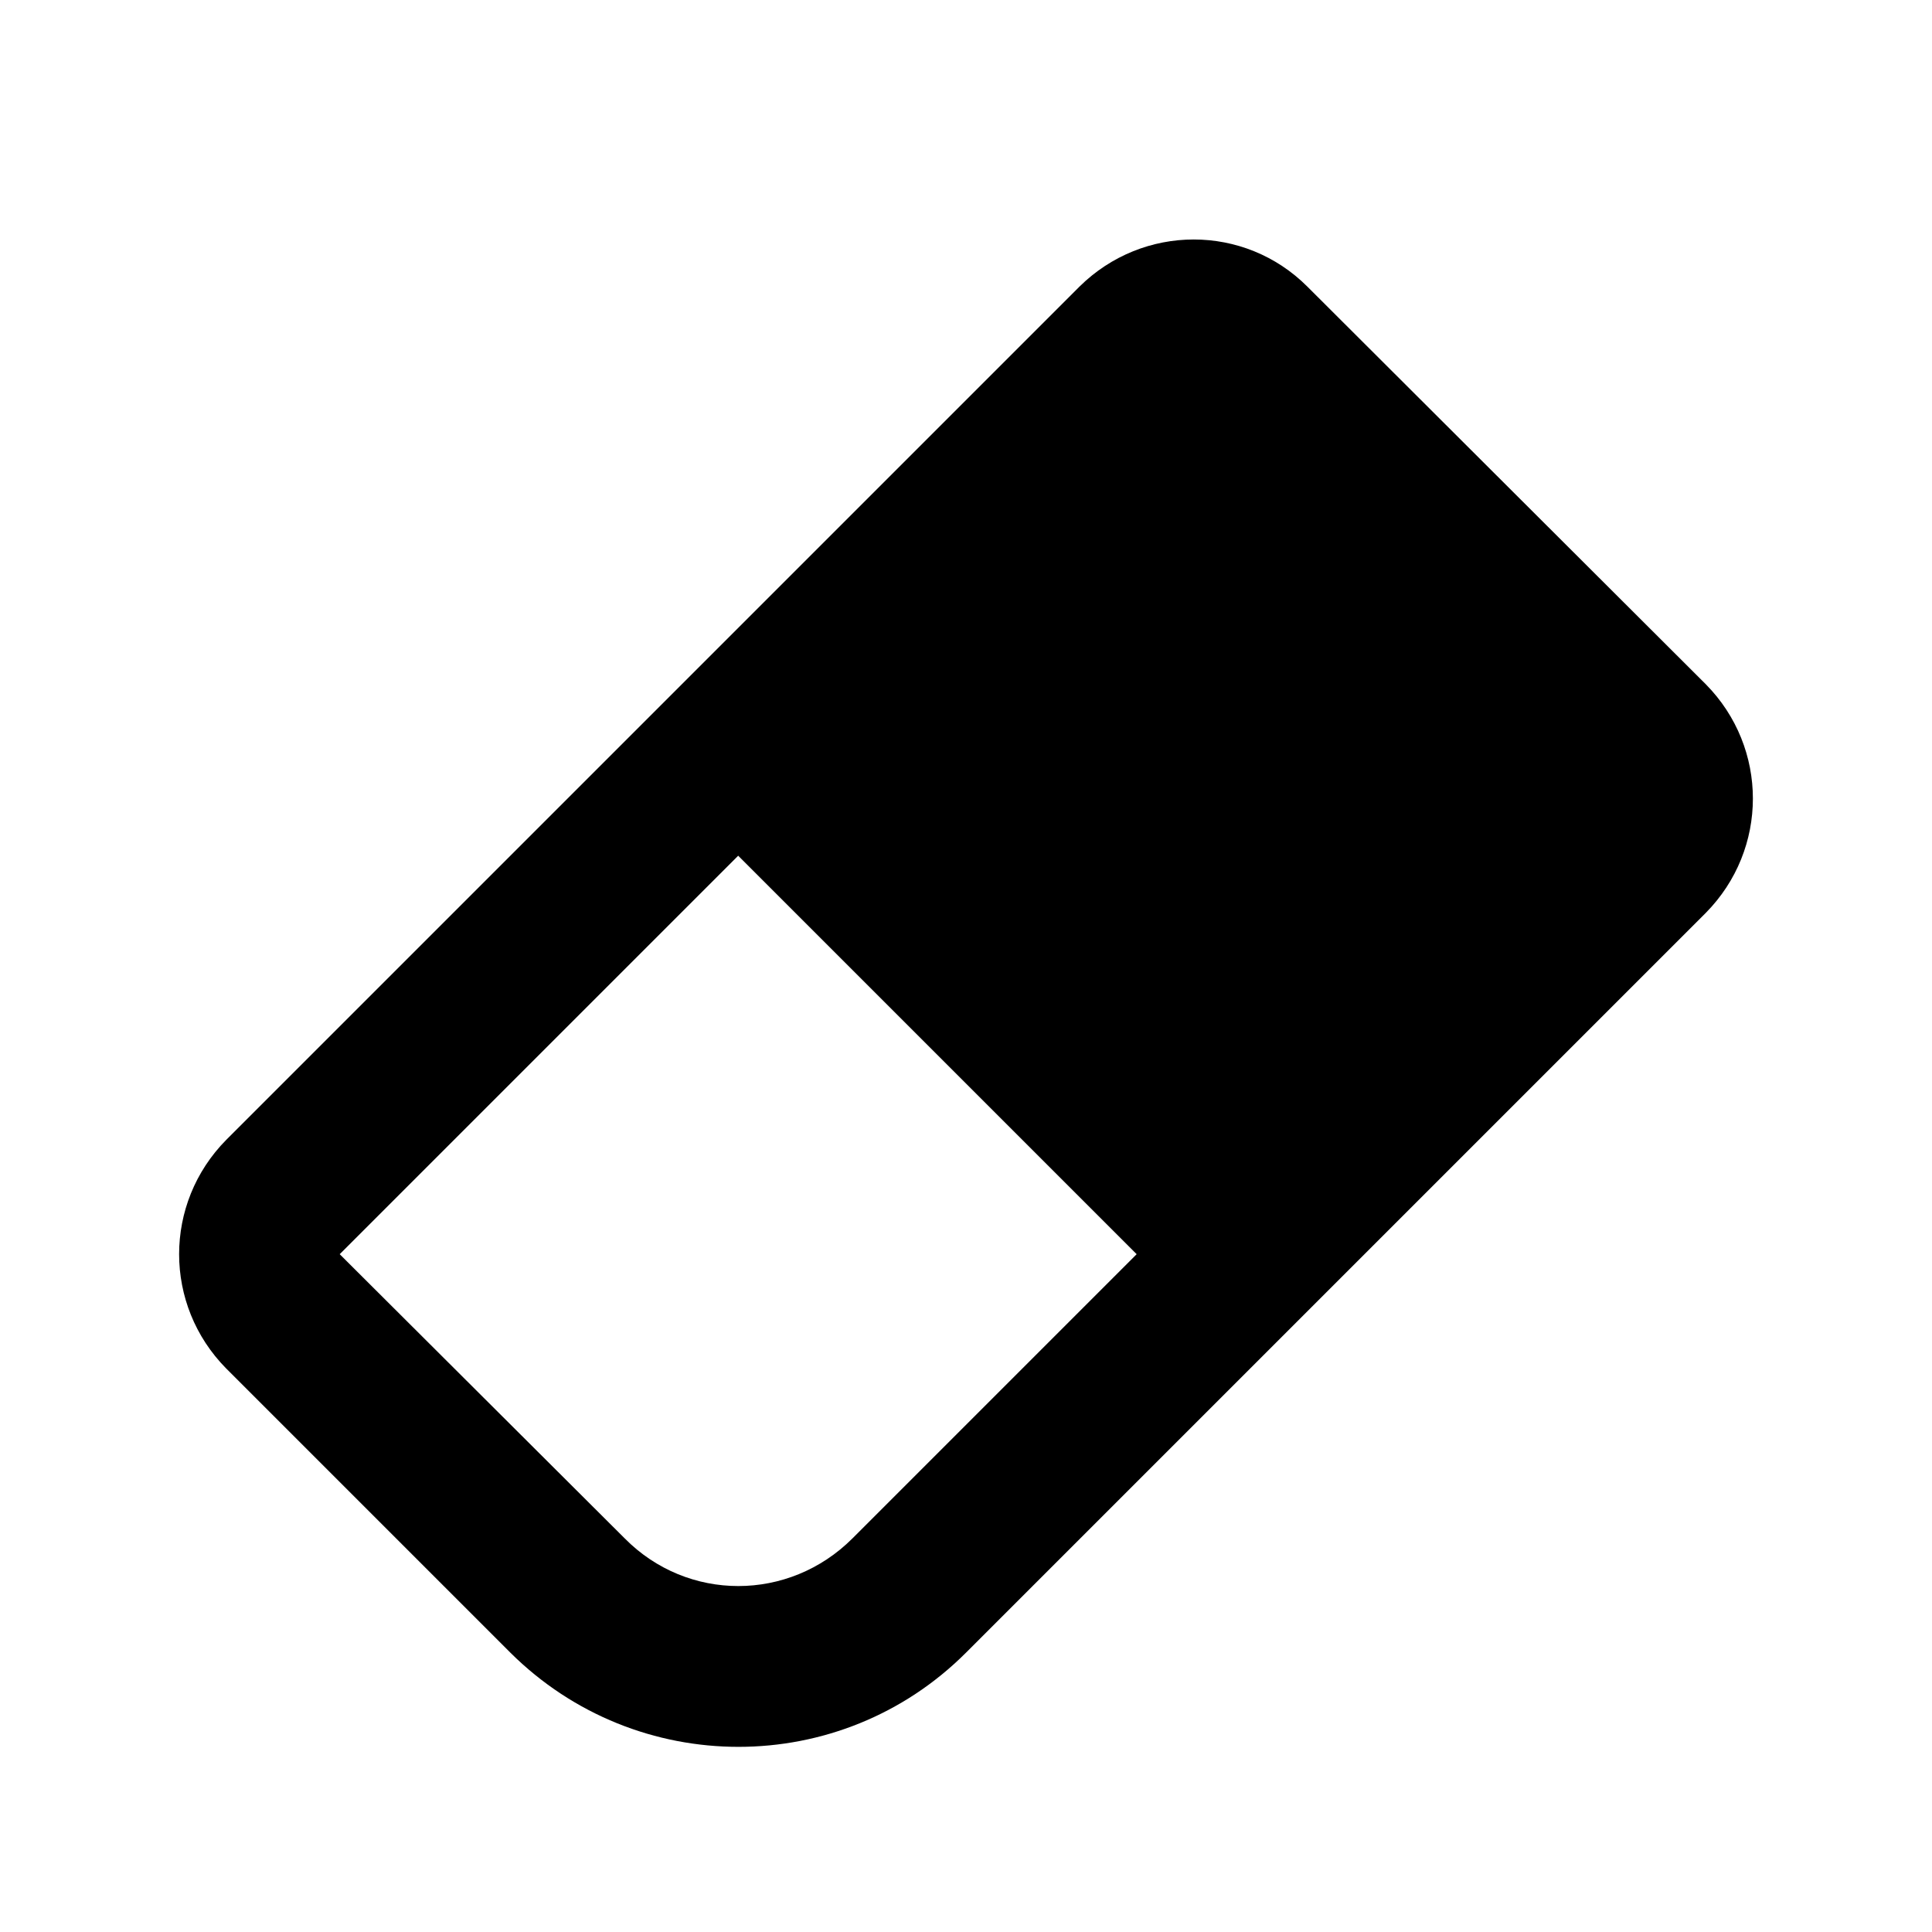
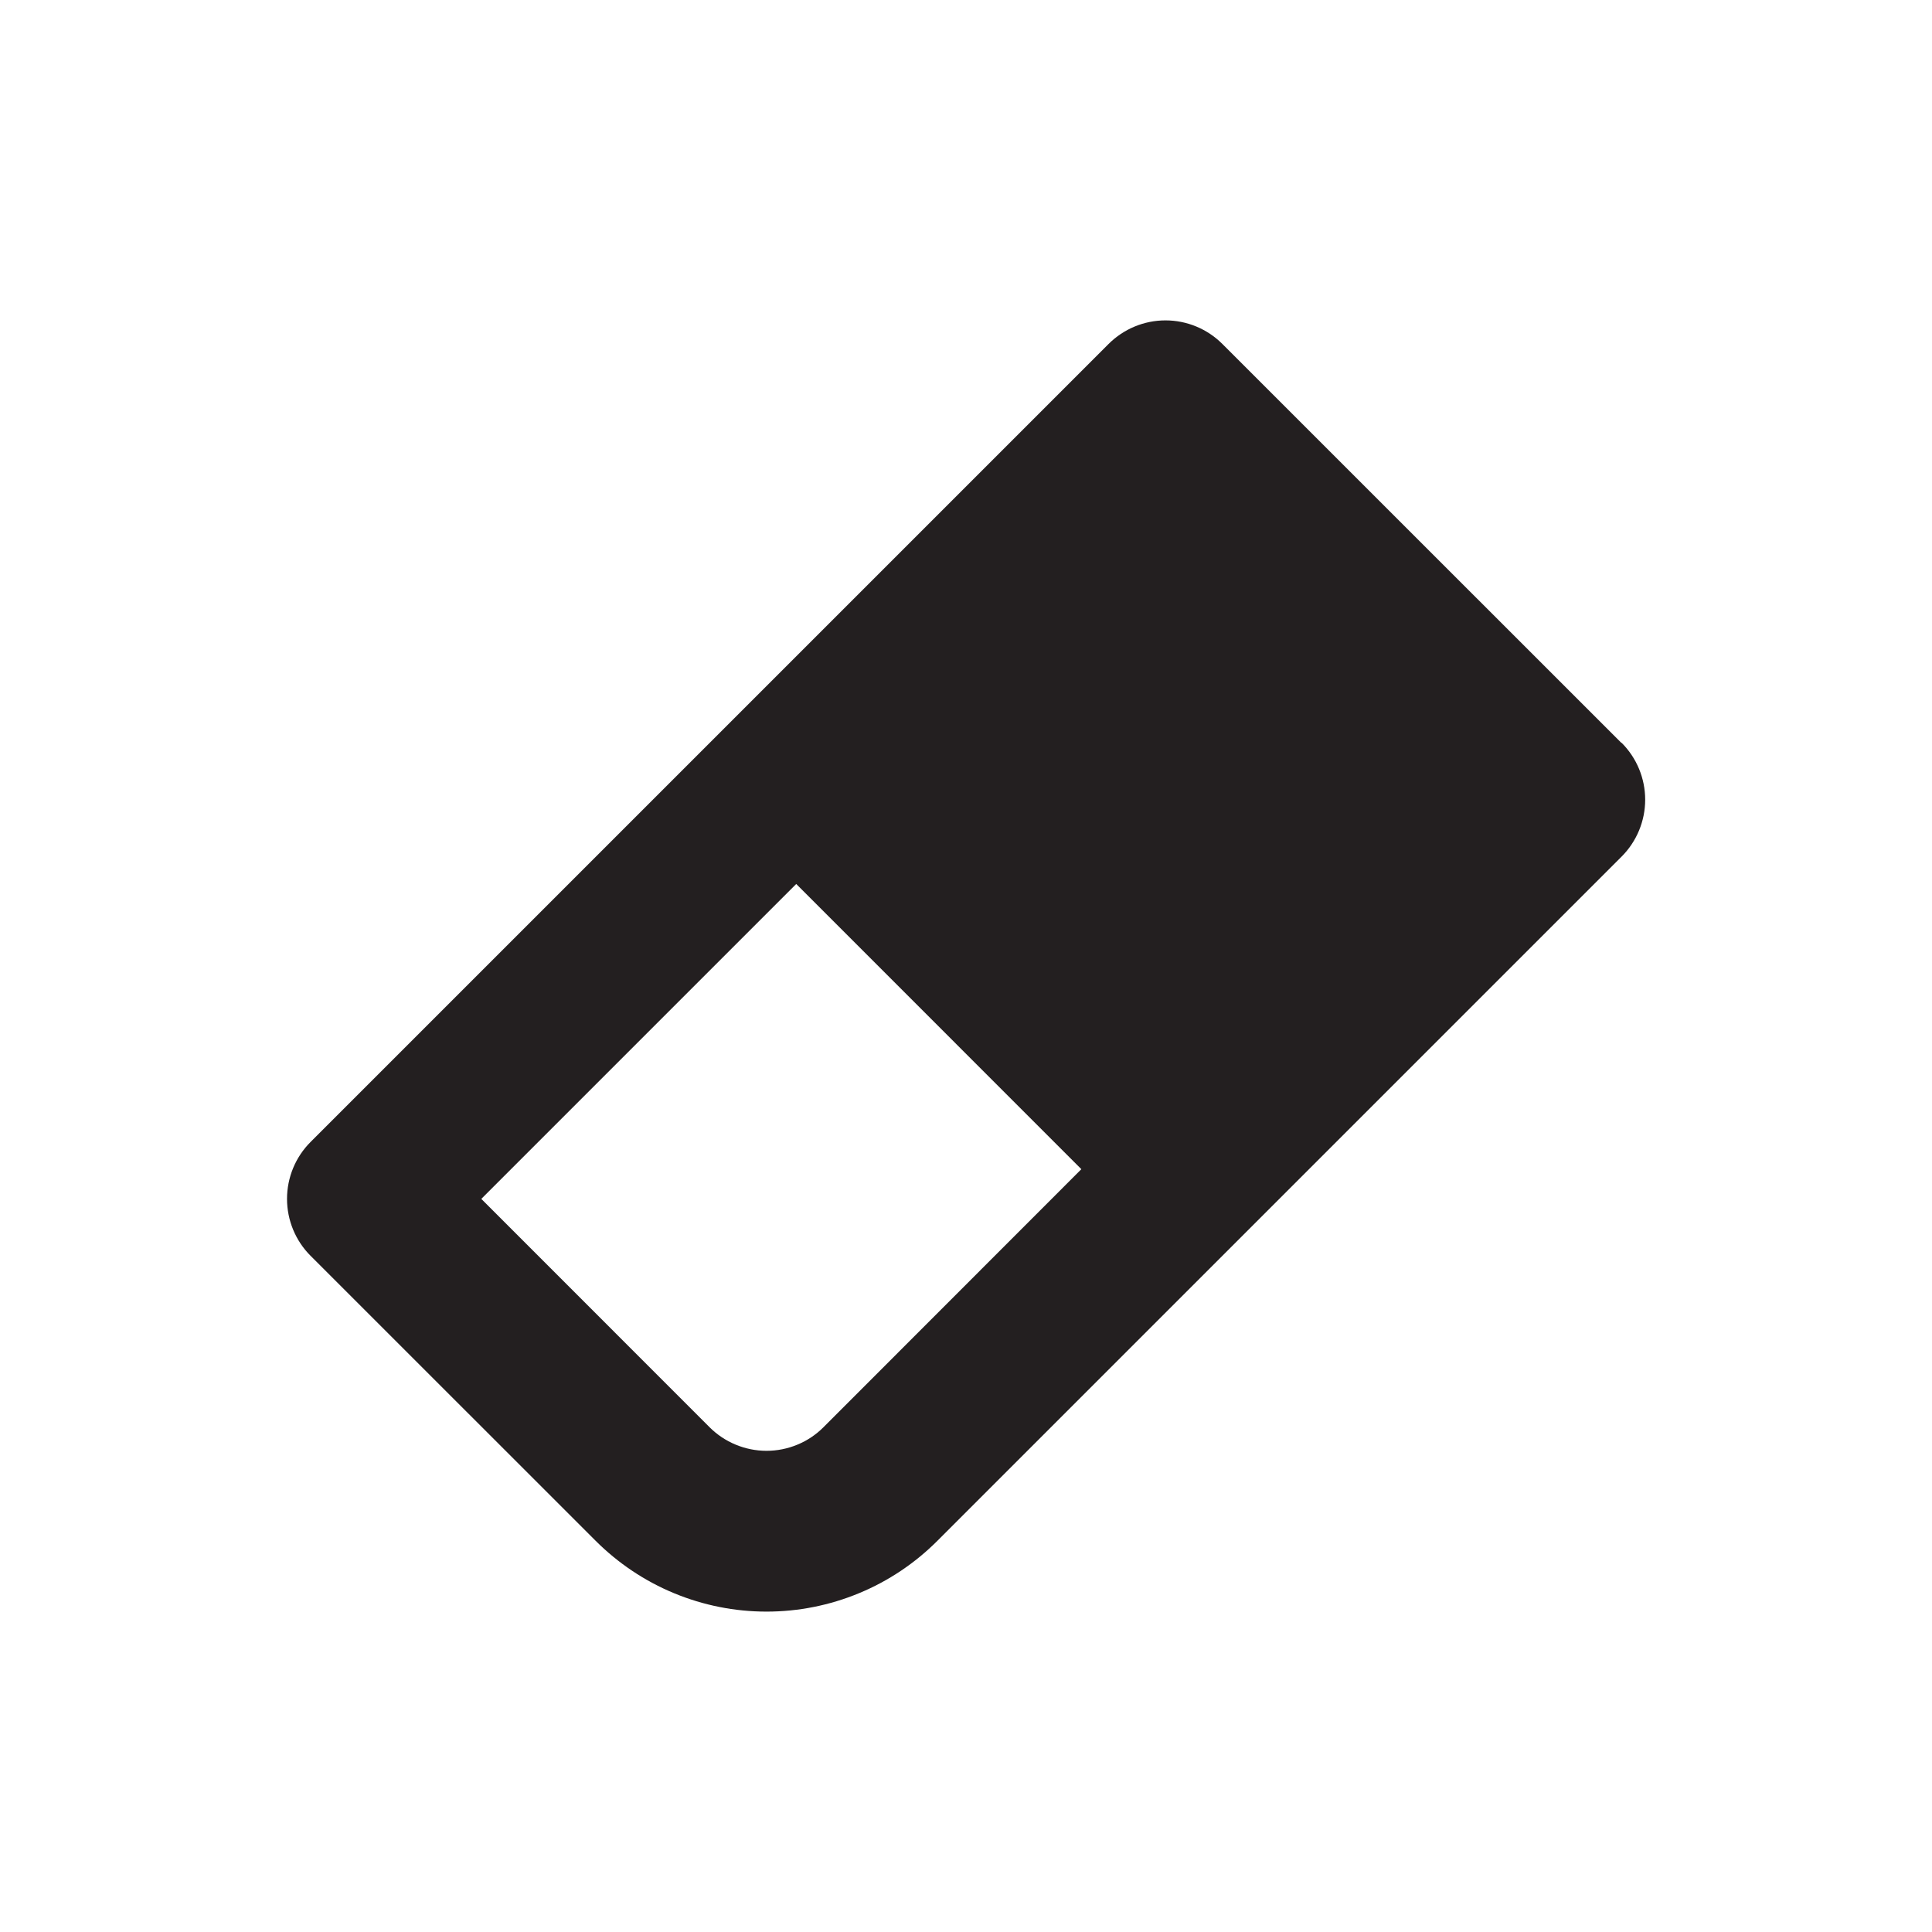
- <svg xmlns="http://www.w3.org/2000/svg" width="24" height="24" viewBox="0 0 24 24">
-   <path d="M16.24 3.56L21.19 8.5C21.97 9.29 21.97 10.55 21.19 11.34L12 20.53C10.44 22.09 7.91 22.09 6.34 20.53L2.81 17C2.03 16.21 2.03 14.95 2.81 14.16L13.41 3.56C14.2 2.78 15.46 2.78 16.24 3.56ZM4.22 15.58L7.76 19.11C8.54 19.9 9.8 19.9 10.59 19.11L14.12 15.58L9.17 10.63L4.22 15.58Z" />
+ <svg xmlns="http://www.w3.org/2000/svg" width="48" height="48" viewBox="0 0 48 48" fill="none">
+   <path d="M40.284 18.458L30.37 8.546C29.995 8.171 29.487 7.96 28.956 7.96C28.426 7.96 27.918 8.171 27.542 8.546L7.716 28.372C7.341 28.747 7.131 29.255 7.131 29.786C7.131 30.316 7.341 30.825 7.716 31.2L14.8 38.282C15.358 38.839 16.019 39.282 16.747 39.583C17.476 39.885 18.256 40.04 19.044 40.04C19.833 40.04 20.613 39.885 21.341 39.583C22.07 39.282 22.731 38.839 23.288 38.282L40.288 21.282C40.663 20.907 40.874 20.398 40.874 19.868C40.874 19.337 40.663 18.829 40.288 18.454L40.284 18.458ZM20.46 35.458C20.275 35.644 20.054 35.792 19.811 35.892C19.568 35.993 19.308 36.045 19.044 36.045C18.781 36.045 18.521 35.993 18.278 35.892C18.035 35.792 17.814 35.644 17.628 35.458L11.958 29.786L19.782 21.962L26.866 29.048L20.46 35.458Z" fill="#231F20" />
</svg>
